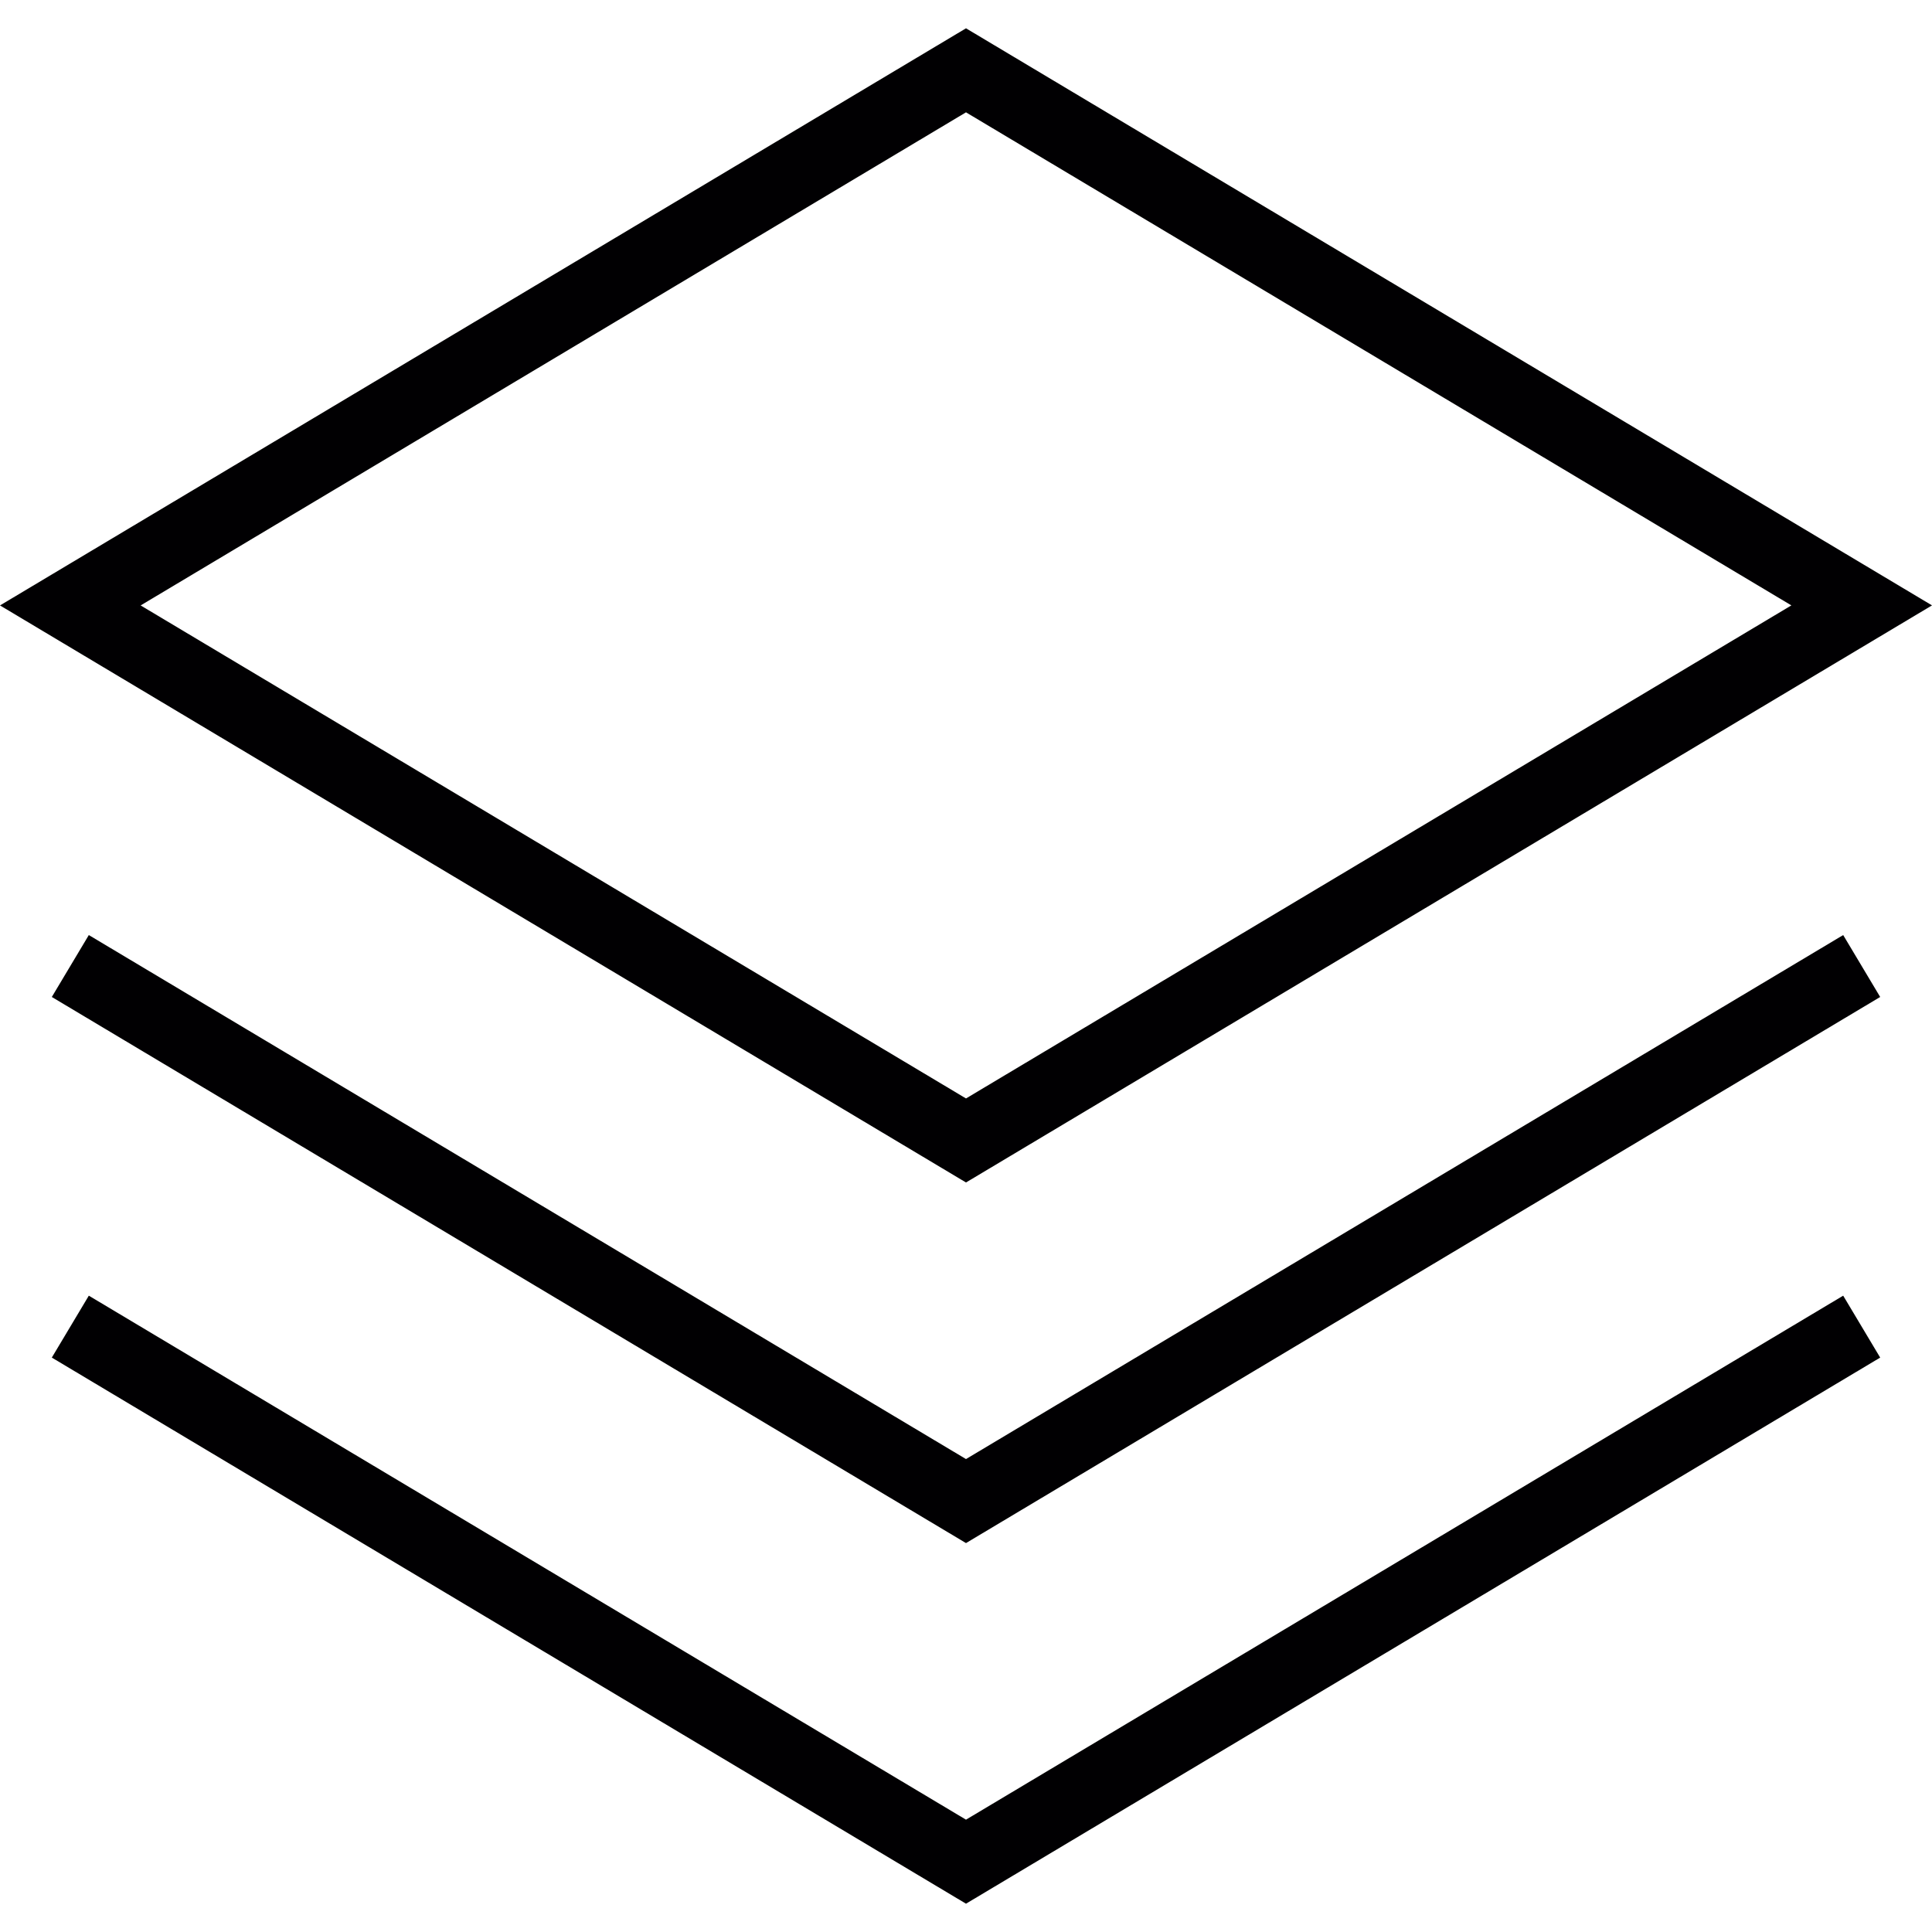
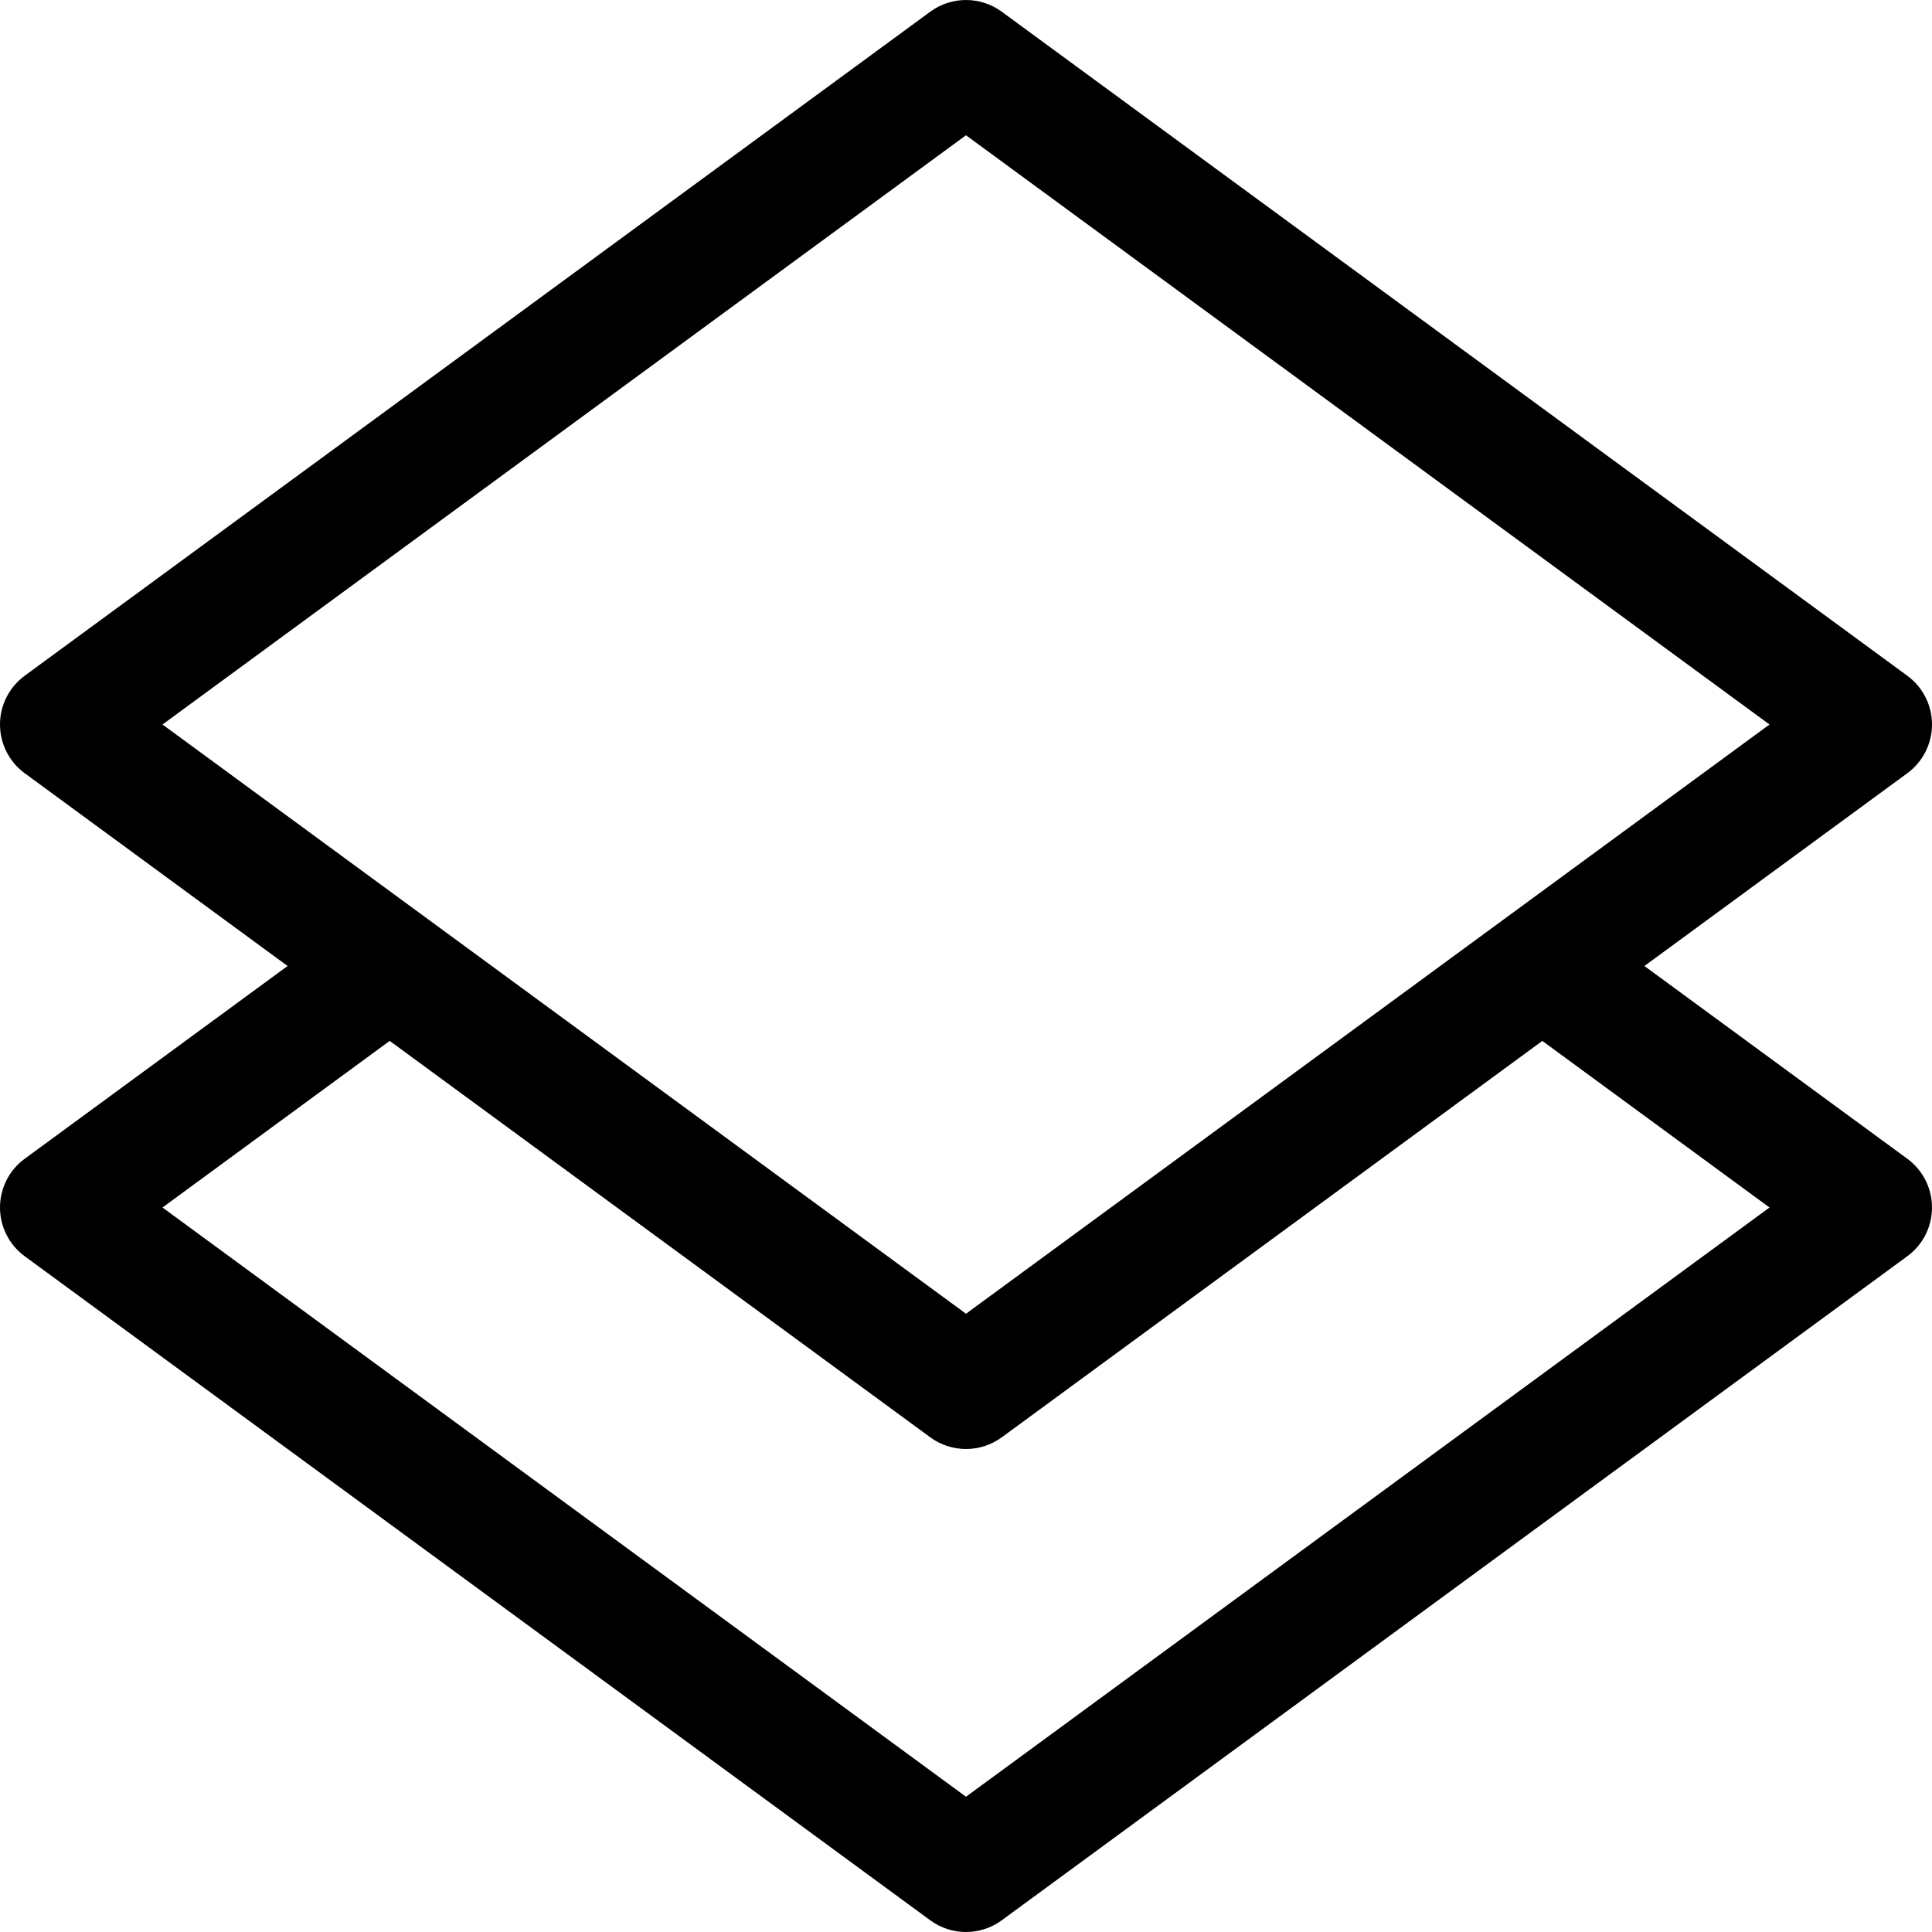
- <svg xmlns="http://www.w3.org/2000/svg" version="1.1" id="Capa_1" x="0px" y="0px" viewBox="0 0 319.681 319.681" style="enable-background:new 0 0 319.681 319.681;" xml:space="preserve">
-   <g>
-     <g>
-       <path style="fill:#010002;" d="M159.84,195.66L0,100.178L159.84,4.684l159.841,95.488L159.84,195.66z M23.271,100.178    l136.57,81.579l136.57-81.585L159.84,18.587L23.271,100.178z" />
-     </g>
-     <g>
-       <polygon style="fill:#010002;" points="159.84,255.328 8.574,164.966 14.696,154.721 159.84,241.426 304.985,154.721     311.107,164.966   " />
-     </g>
-     <g>
-       <polygon style="fill:#010002;" points="159.84,314.997 8.574,224.635 14.696,214.39 159.84,301.094 304.985,214.39     311.107,224.635   " />
-     </g>
-   </g>
-   <g>
- </g>
-   <g>
- </g>
-   <g>
- </g>
-   <g>
- </g>
-   <g>
- </g>
-   <g>
- </g>
-   <g>
- </g>
-   <g>
- </g>
-   <g>
- </g>
-   <g>
- </g>
-   <g>
- </g>
-   <g>
- </g>
-   <g>
- </g>
-   <g>
- </g>
-   <g>
- </g>
+ <svg xmlns="http://www.w3.org/2000/svg" id="Capa_1" enable-background="new 0 0 488.471 488.471" height="512" viewBox="0 0 488.471 488.471" width="512">
+   <path d="m415.766 244.237 66.474-48.748c3.921-2.877 6.231-7.453 6.231-12.313s-2.311-9.436-6.231-12.313l-228.971-167.911c-5.396-3.935-12.671-3.935-18.067 0l-228.971 167.911c-3.92 2.877-6.231 7.454-6.231 12.313 0 4.86 2.311 9.436 6.231 12.313l66.474 48.748-66.474 48.744c-3.92 2.877-6.231 7.453-6.231 12.313s2.311 9.436 6.231 12.313l228.971 167.912c2.698 1.968 5.858 2.952 9.034 2.952 3.175 0 6.335-.984 9.034-2.952l228.971-167.912c3.921-2.877 6.231-7.453 6.231-12.313s-2.311-9.436-6.231-12.313c-.002 0-66.475-48.744-66.475-48.744zm-171.531-210.04 203.152 148.98-203.152 148.98-203.152-148.981zm0 420.078-203.152-148.98 57.446-42.12 136.673 100.227c2.698 1.968 5.858 2.952 9.034 2.952 3.175 0 6.335-.984 9.034-2.952l136.673-100.227 57.446 42.12c-.002 0-203.154 148.98-203.154 148.98z" />
</svg>
